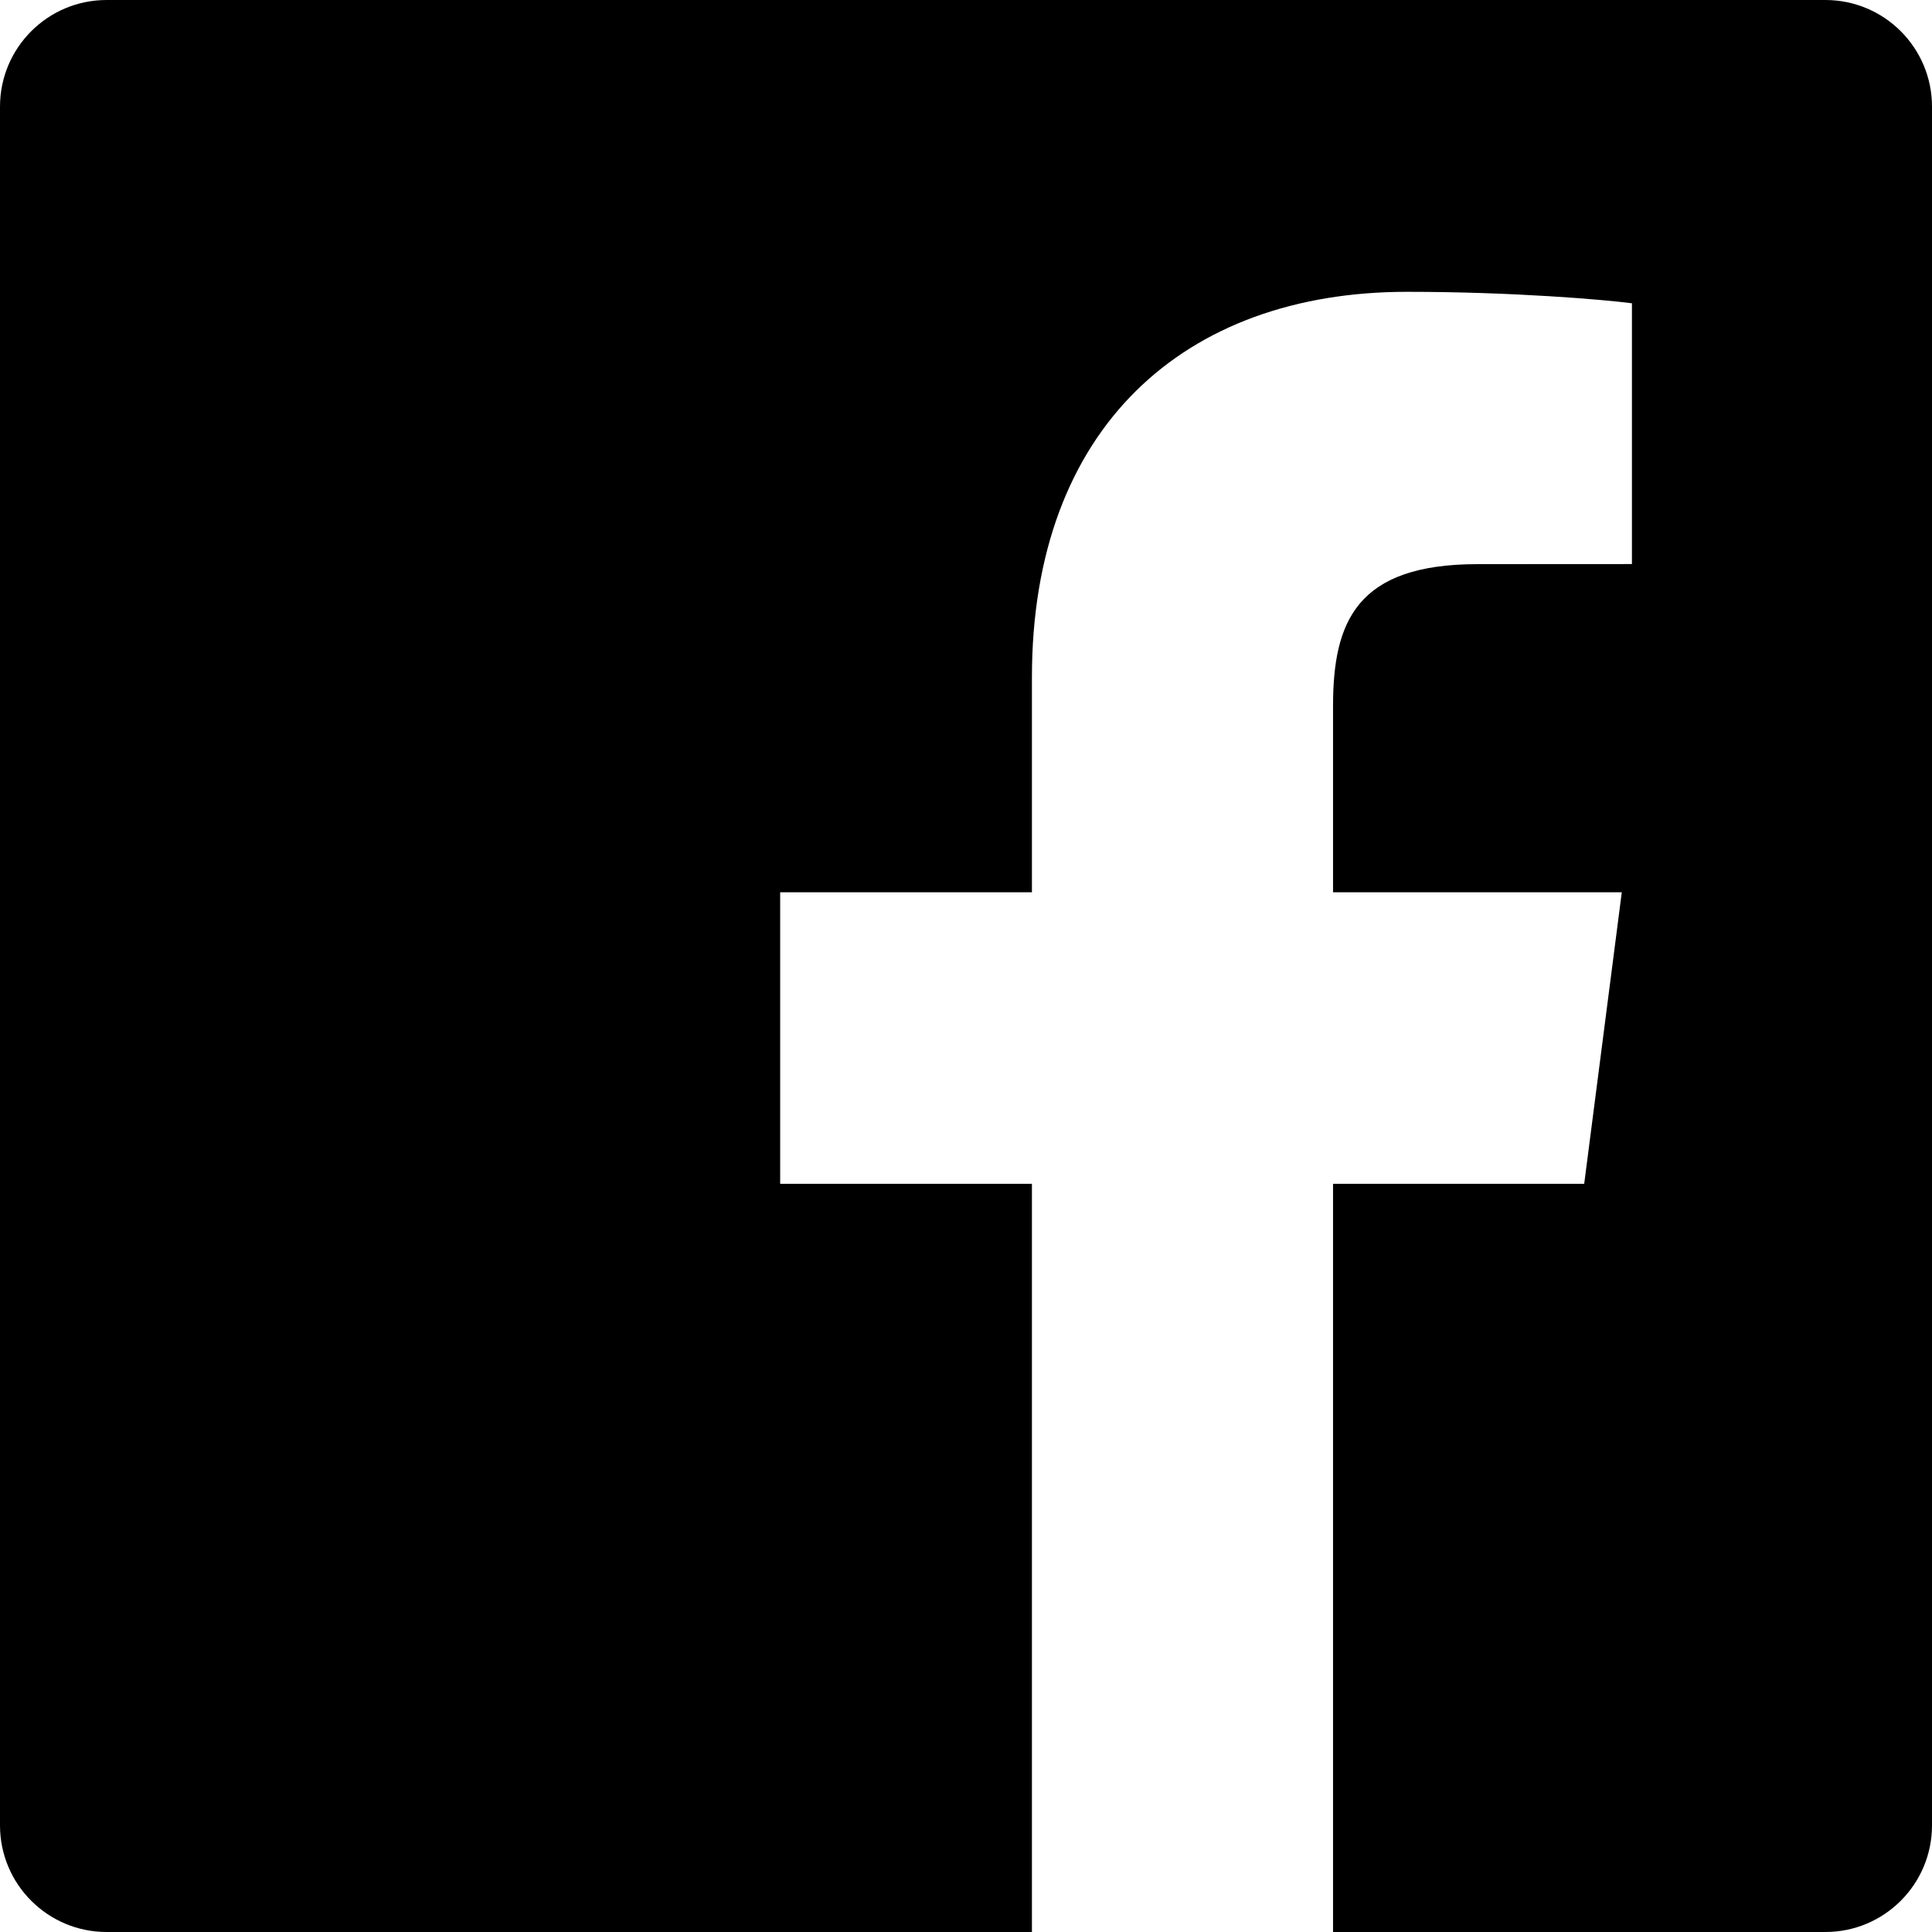
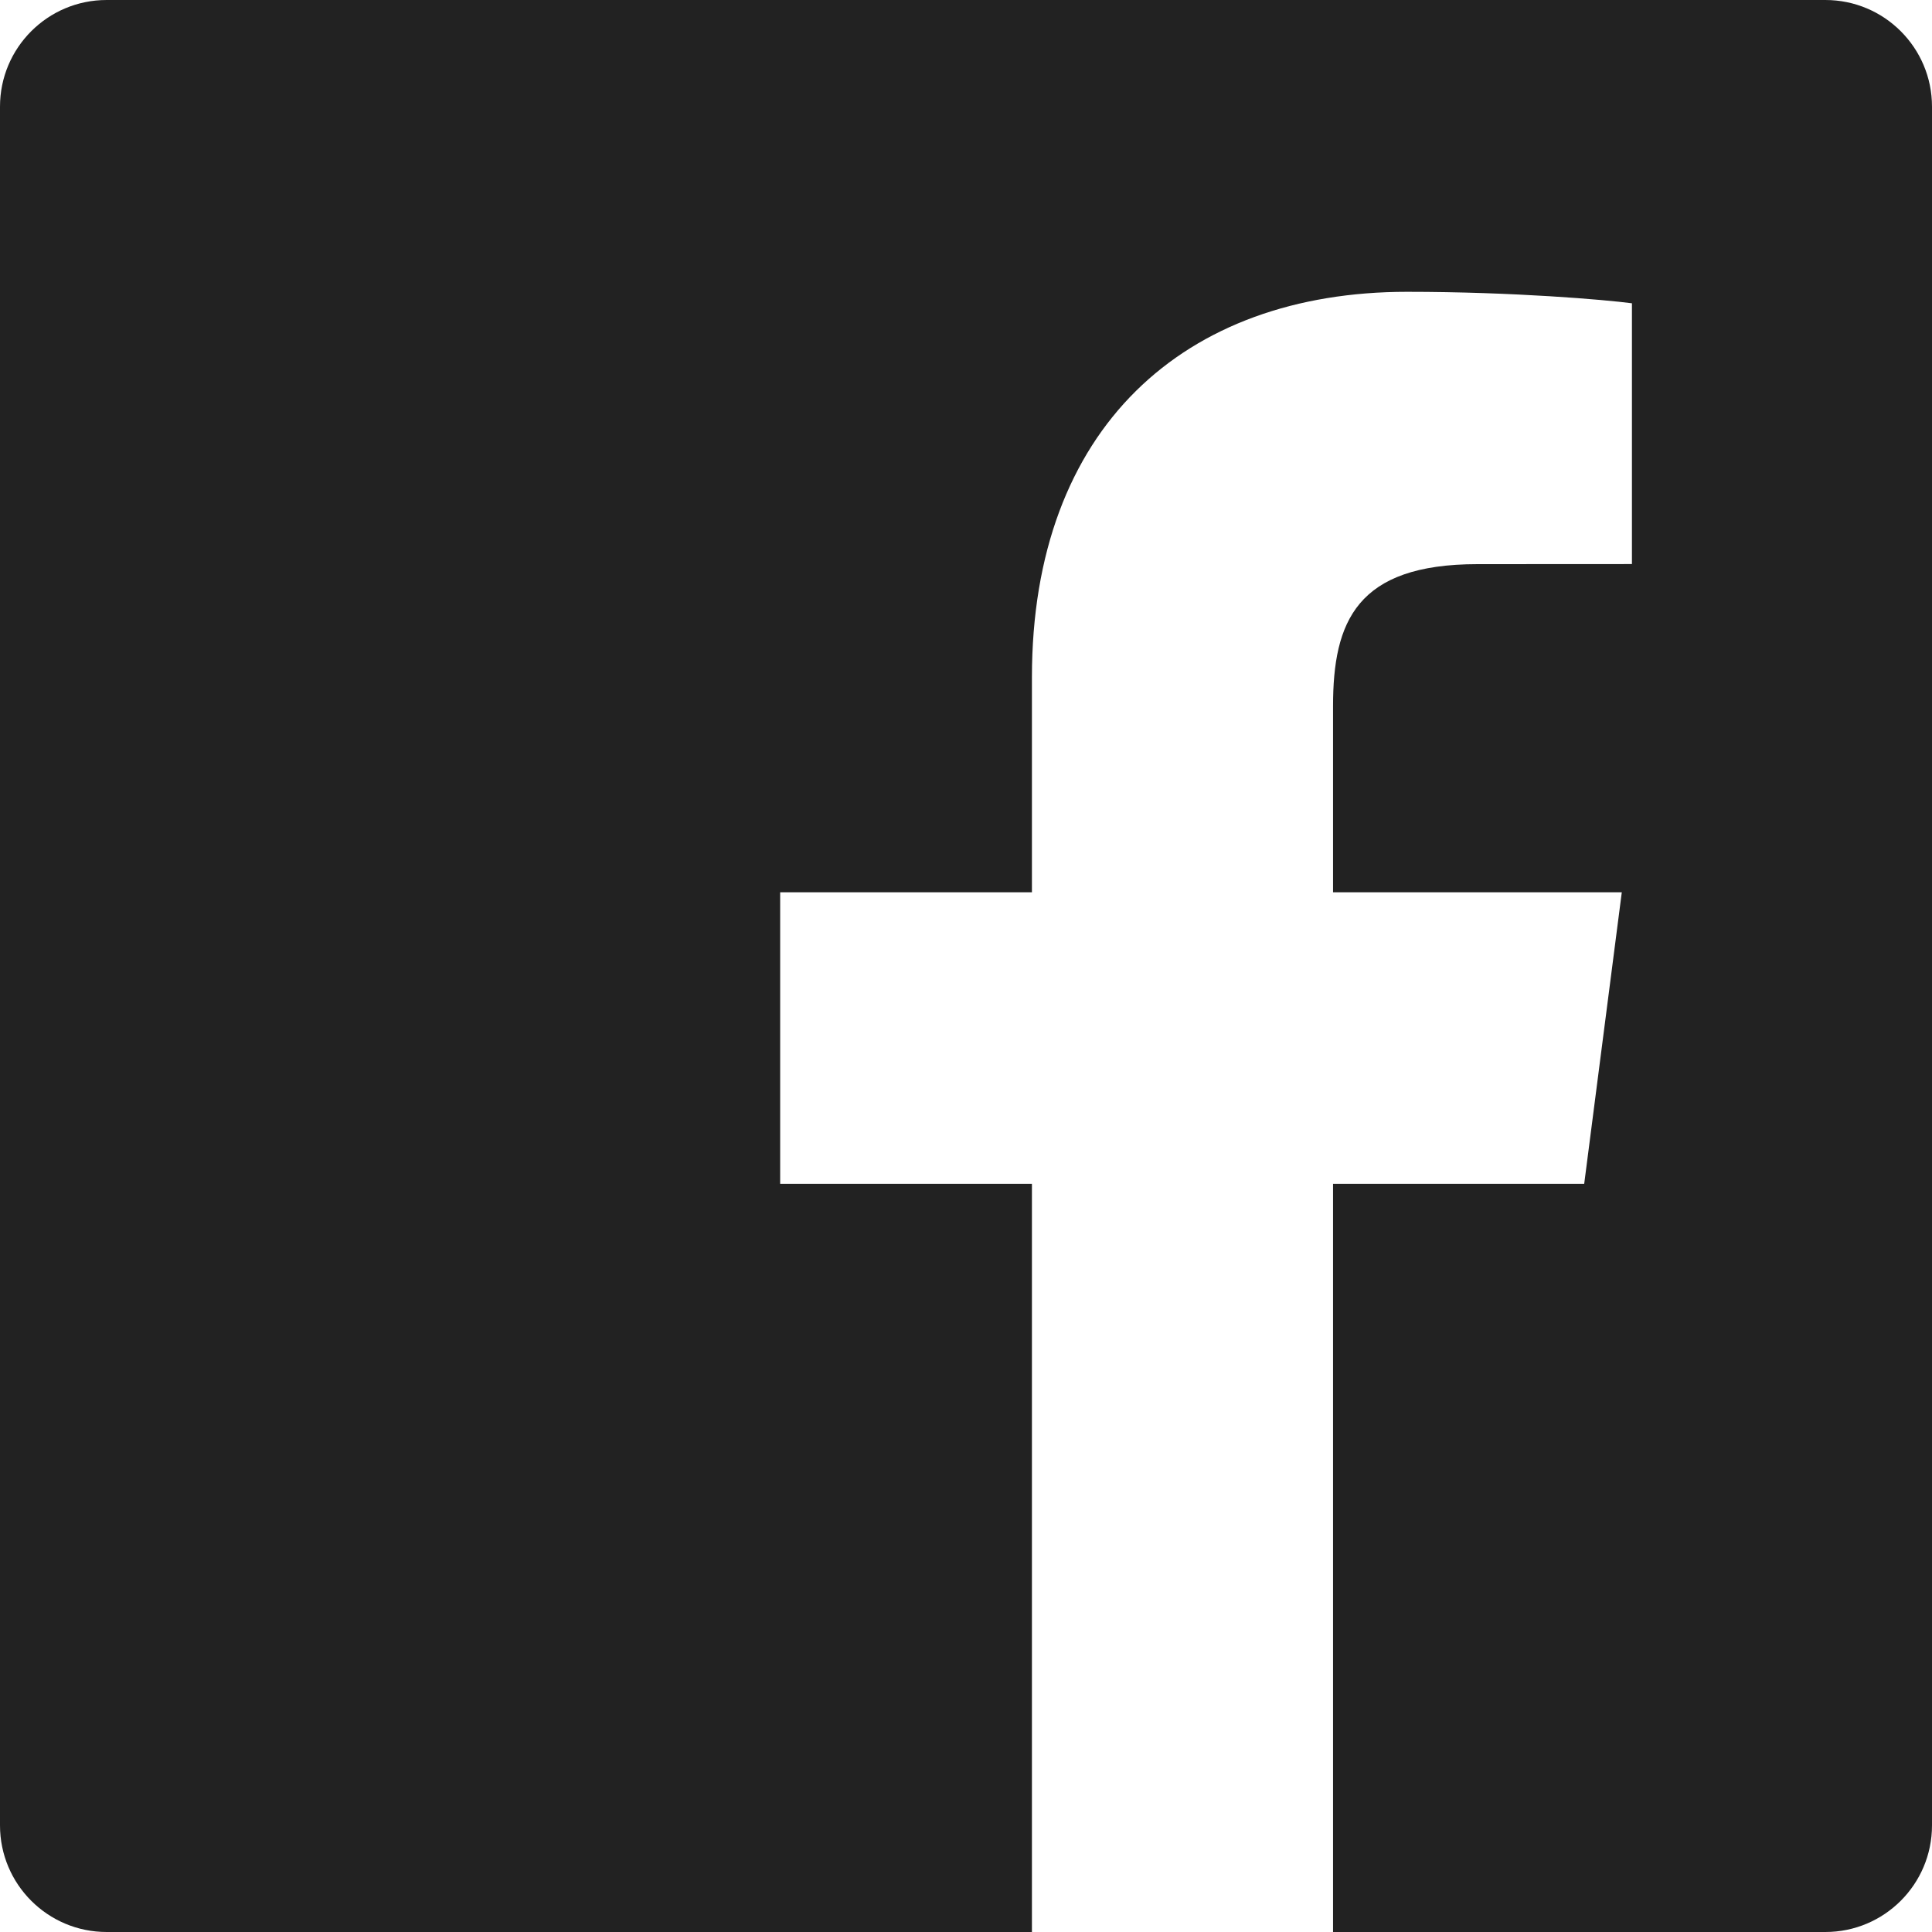
<svg xmlns="http://www.w3.org/2000/svg" width="48px" height="48px" viewBox="0 0 48 48" version="1.1">
  <defs />
  <g id="Icons" stroke="none" stroke-width="1" fill="none" fill-rule="evenodd">
-     <g id="Black" transform="translate(-200, -160)" fill="#000000">
+     <g id="Black" transform="translate(-200, -160)" fill="#222222">
      <path d="M225.638,208 L202.649,208 C201.186,208 200,206.814 200,205.351 L200,162.649 C200,161.186 201.186,160 202.649,160 L245.351,160 C246.814,160 248,161.186 248,162.649 L248,205.351 C248,206.814 246.814,208 245.351,208 L233.119,208 L233.119,189.412 L239.359,189.412 L240.293,182.168 L233.119,182.168 L233.119,177.543 C233.119,175.445 233.702,174.016 236.709,174.016 L240.545,174.014 L240.545,167.535 C239.882,167.447 237.605,167.25 234.956,167.25 C229.425,167.25 225.638,170.626 225.638,176.825 L225.638,182.168 L219.383,182.168 L219.383,189.412 L225.638,189.412 L225.638,208 L225.638,208 Z" id="Facebook" />
    </g>
  </g>
</svg>
